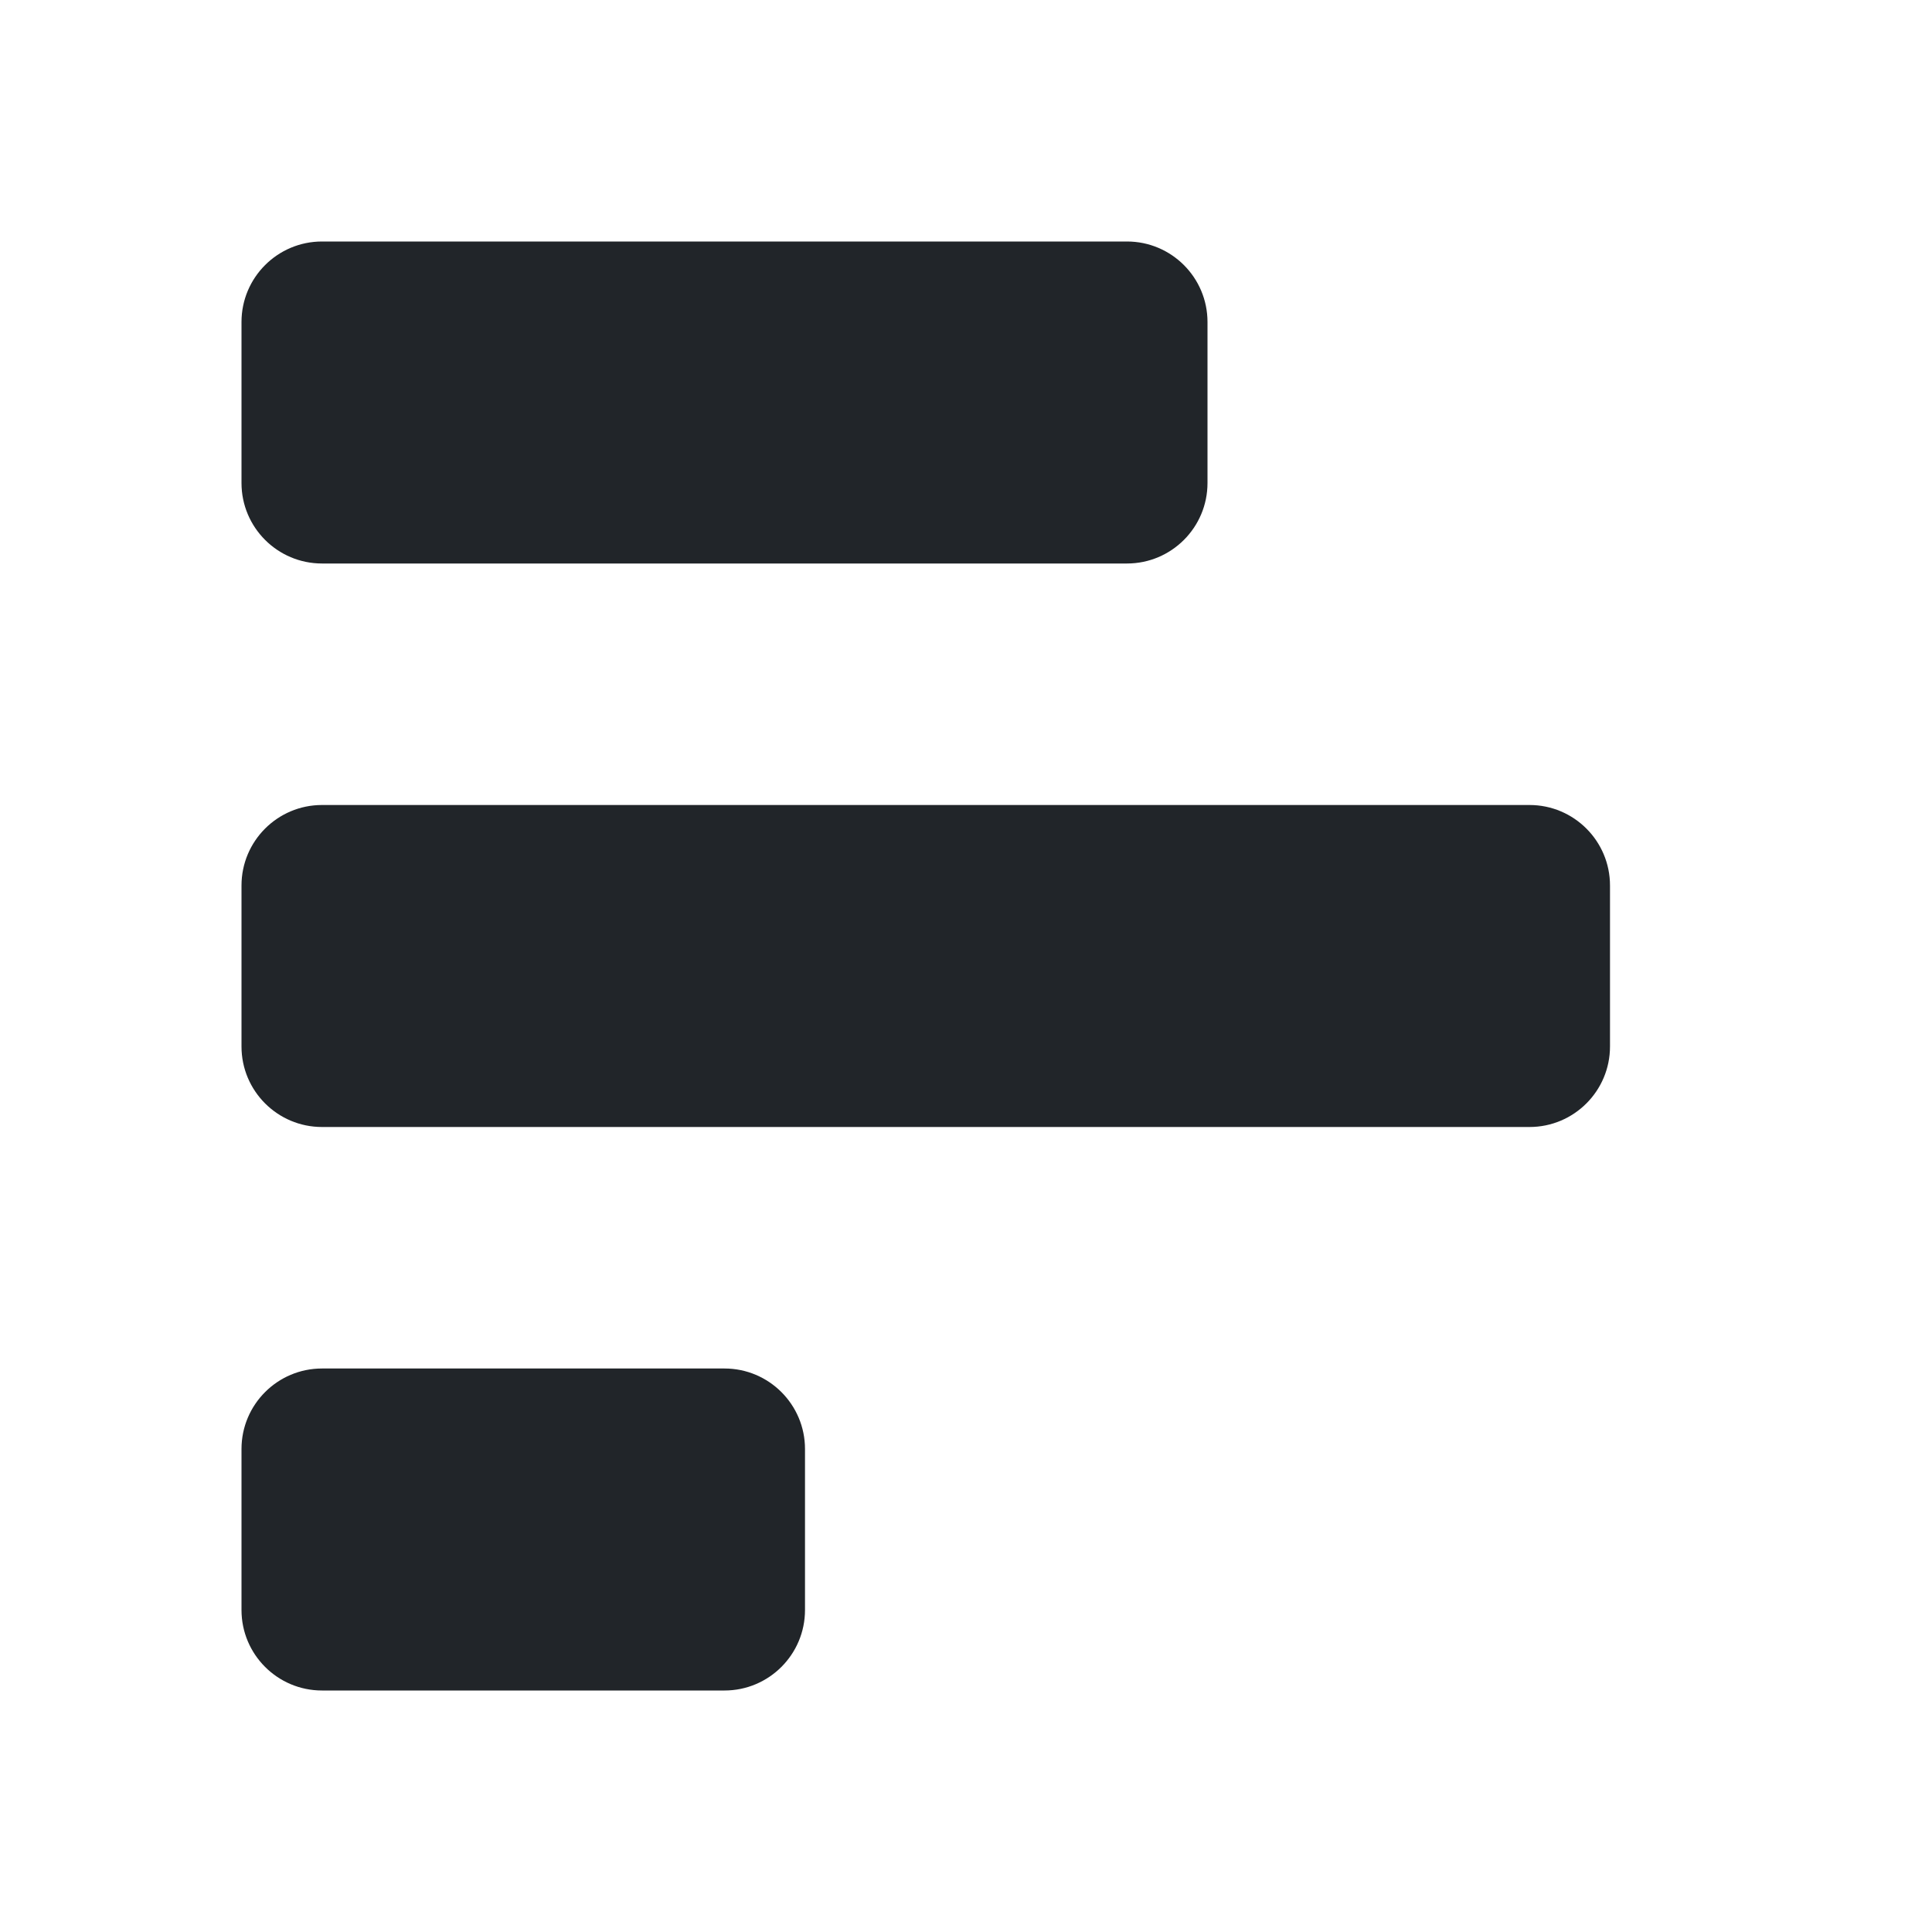
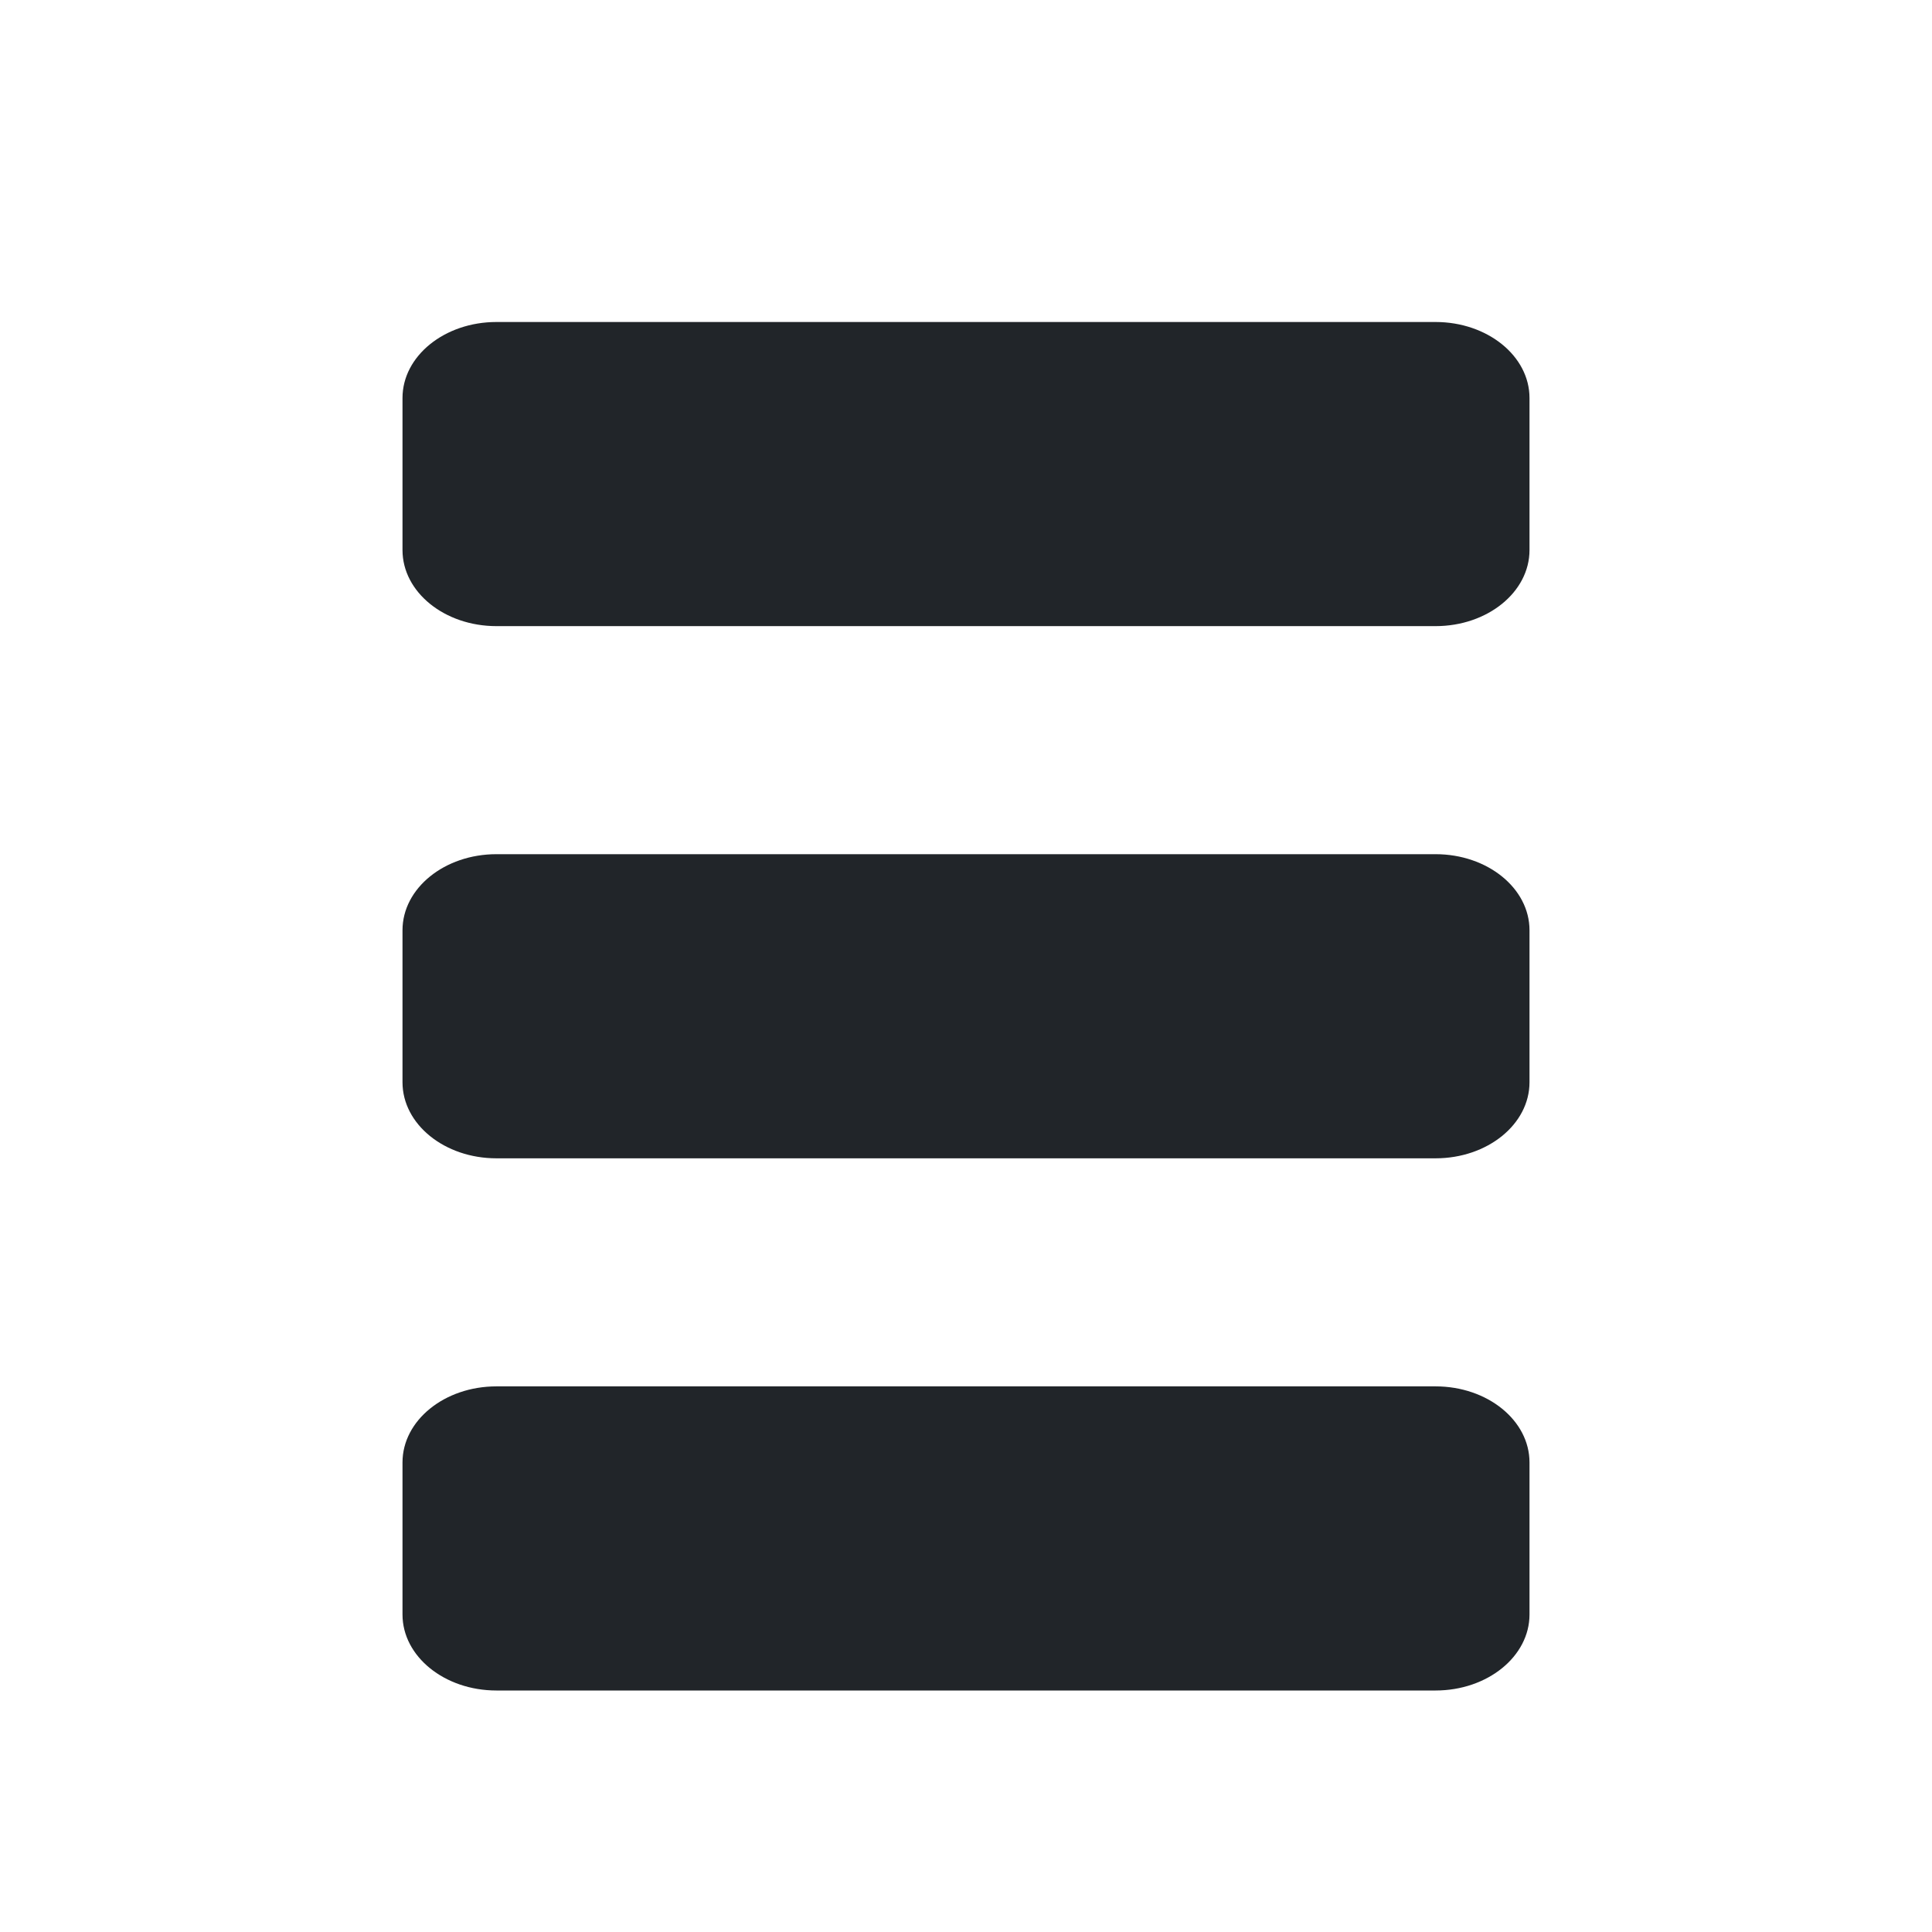
<svg xmlns="http://www.w3.org/2000/svg" width="24" height="24" viewBox="0 0 24 24" fill="none">
-   <path d="M14 3C14.552 3 15 3.448 15 4L15 6C15 6.552 14.552 7 14 7L4 7C3.448 7 3 6.552 3 6L3 4C3 3.448 3.448 3 4 3L14 3Z" fill="#212529" />
-   <path d="M19 10C19.552 10 20 10.448 20 11L20 13C20 13.552 19.552 14 19 14L4 14C3.448 14 3 13.552 3 13L3 11C3 10.448 3.448 10 4 10L19 10Z" fill="#212529" />
-   <path d="M9 17C9.552 17 10 17.448 10 18L10 20C10 20.552 9.552 21 9 21L4 21C3.448 21 3 20.552 3 20L3 18C3 17.448 3.448 17 4 17L9 17Z" fill="#212529" />
+   <path d="M17.833 4C18.478 4 19 4.423 19 4.944L19 6.833C19 7.355 18.478 7.778 17.833 7.778L6.167 7.778C5.522 7.778 5 7.355 5 6.833L5 4.944C5 4.423 5.522 4 6.167 4L17.833 4Z" fill="#212529" />
+   <path d="M17.833 10.611C18.478 10.611 19 11.034 19 11.556L19 13.444C19 13.966 18.478 14.389 17.833 14.389L6.167 14.389C5.522 14.389 5 13.966 5 13.444L5 11.556C5 11.034 5.522 10.611 6.167 10.611L17.833 10.611Z" fill="#212529" />
+   <path d="M17.833 17.222C18.478 17.222 19 17.645 19 18.167L19 20.056C19 20.577 18.478 21 17.833 21L6.167 21C5.522 21 5 20.577 5 20.056L5 18.167C5 17.645 5.522 17.222 6.167 17.222L17.833 17.222Z" fill="#212529" />
</svg>
